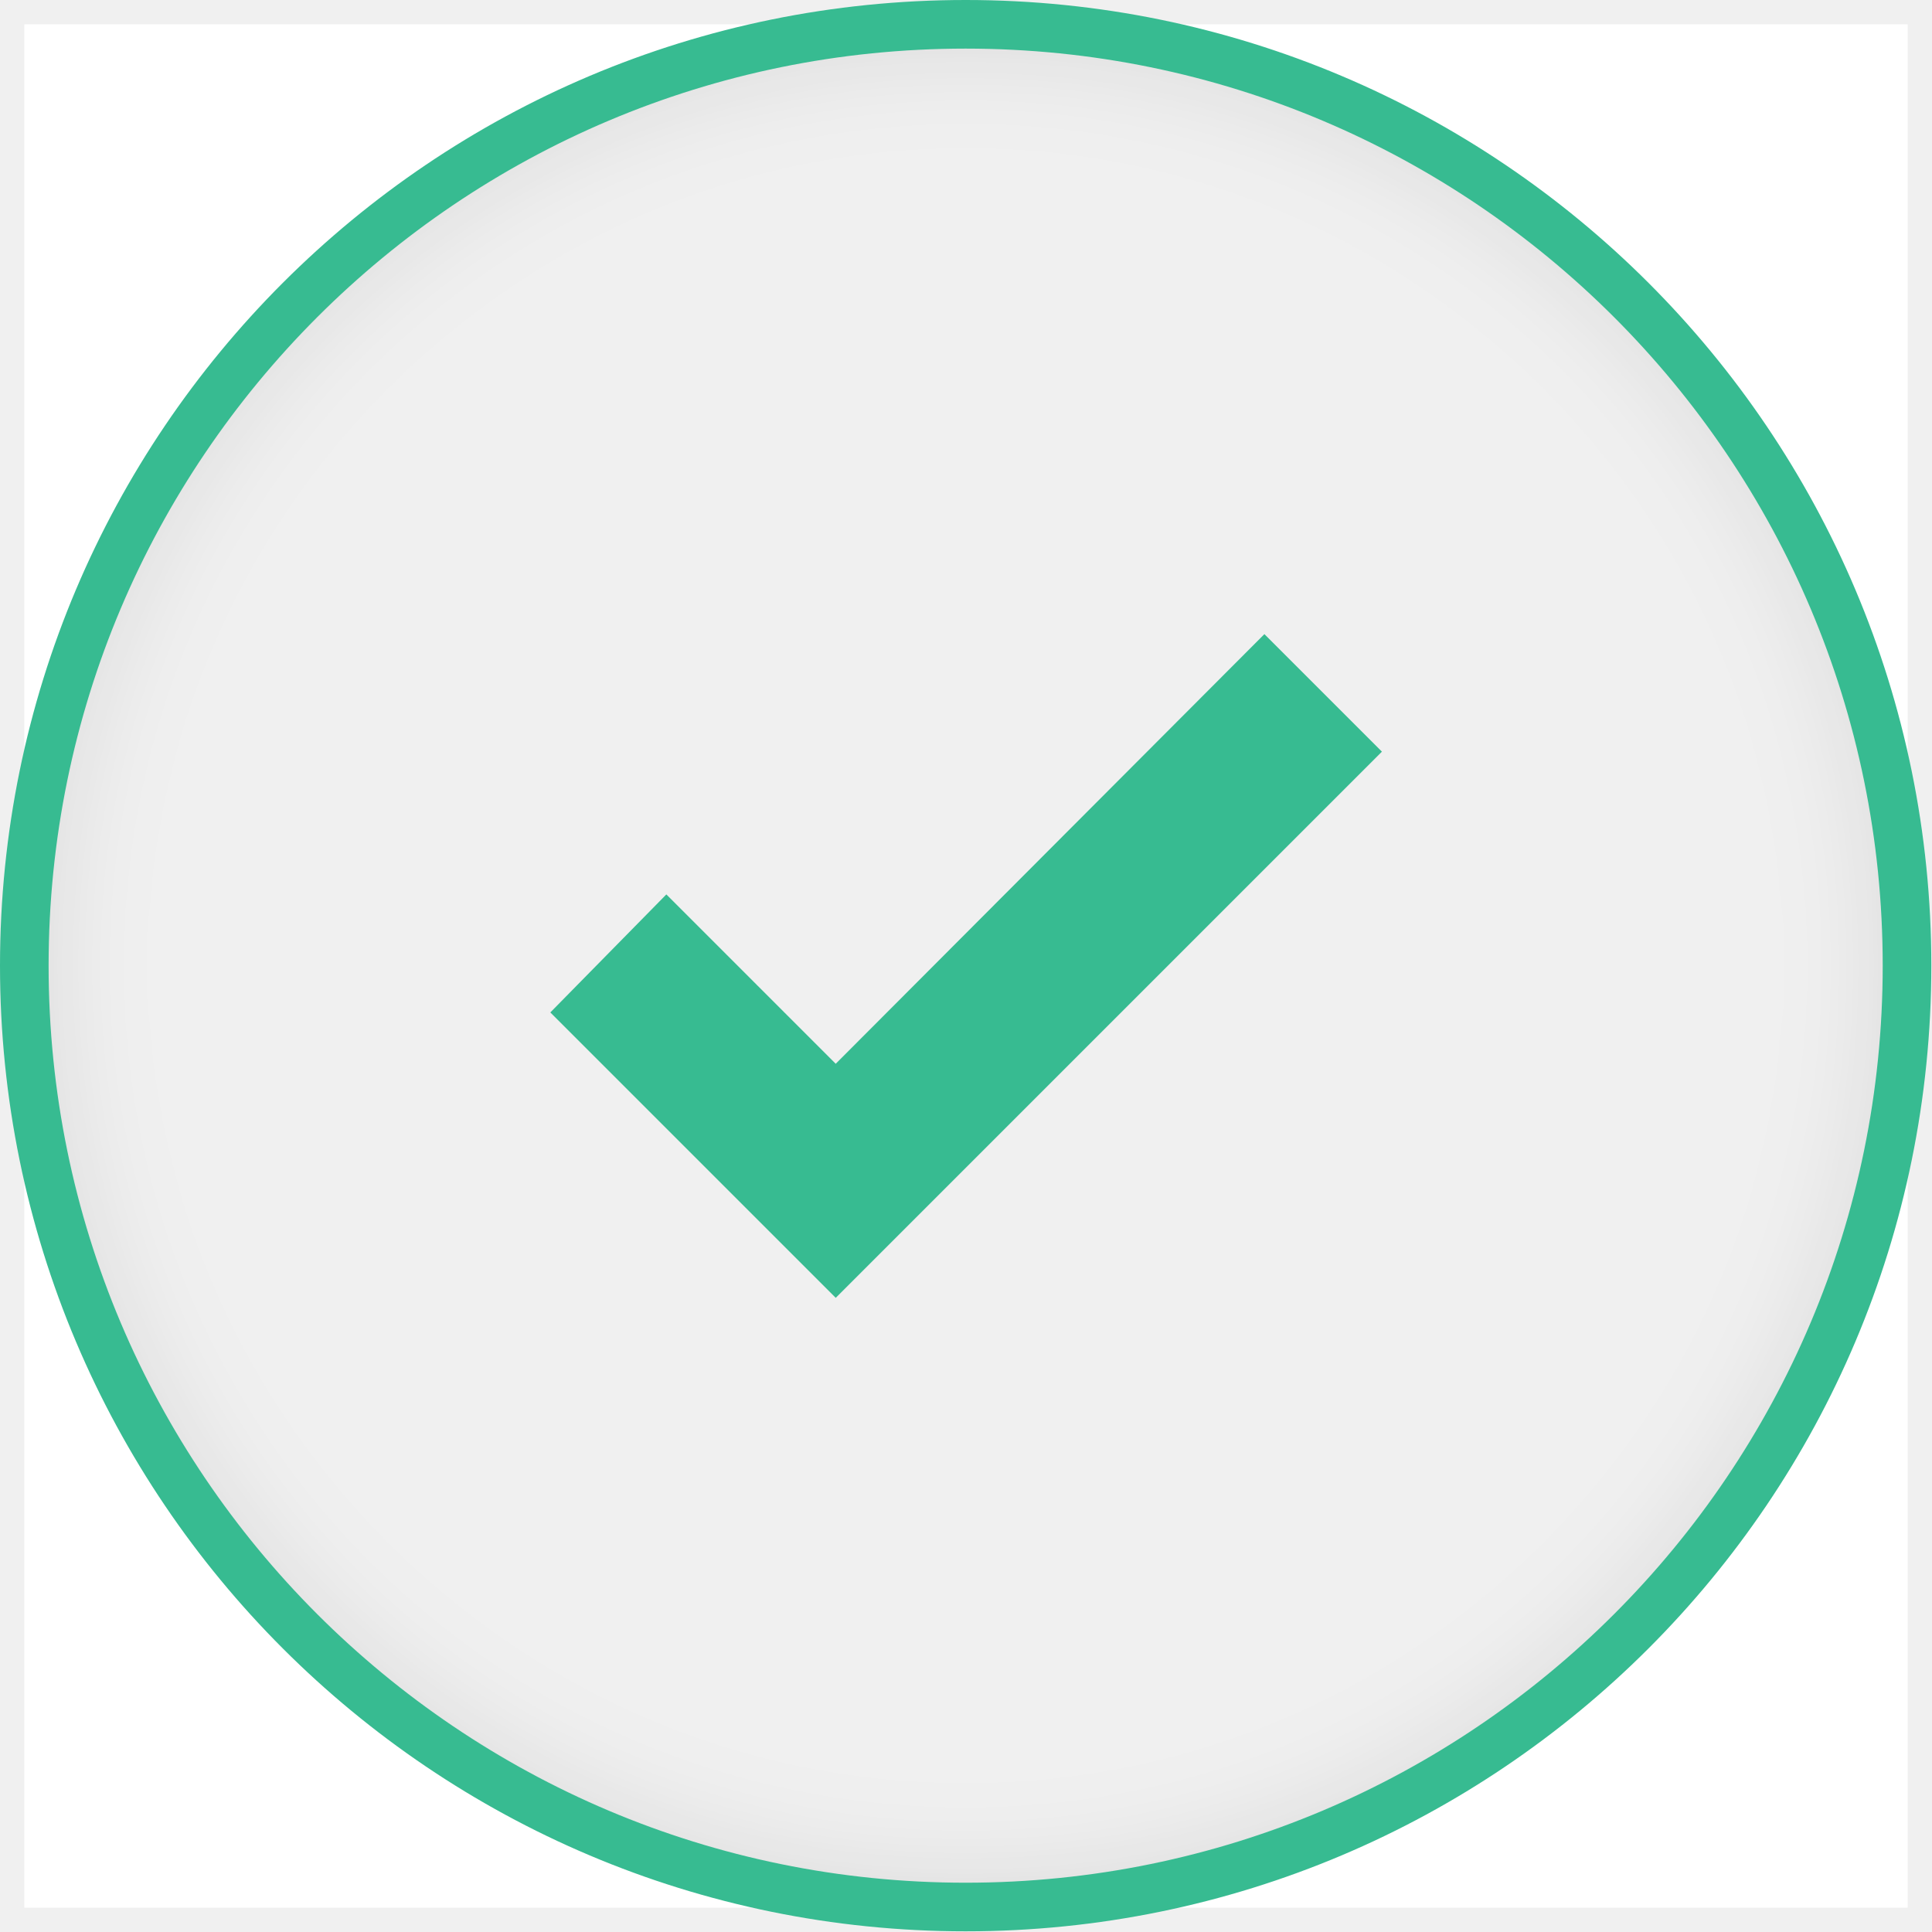
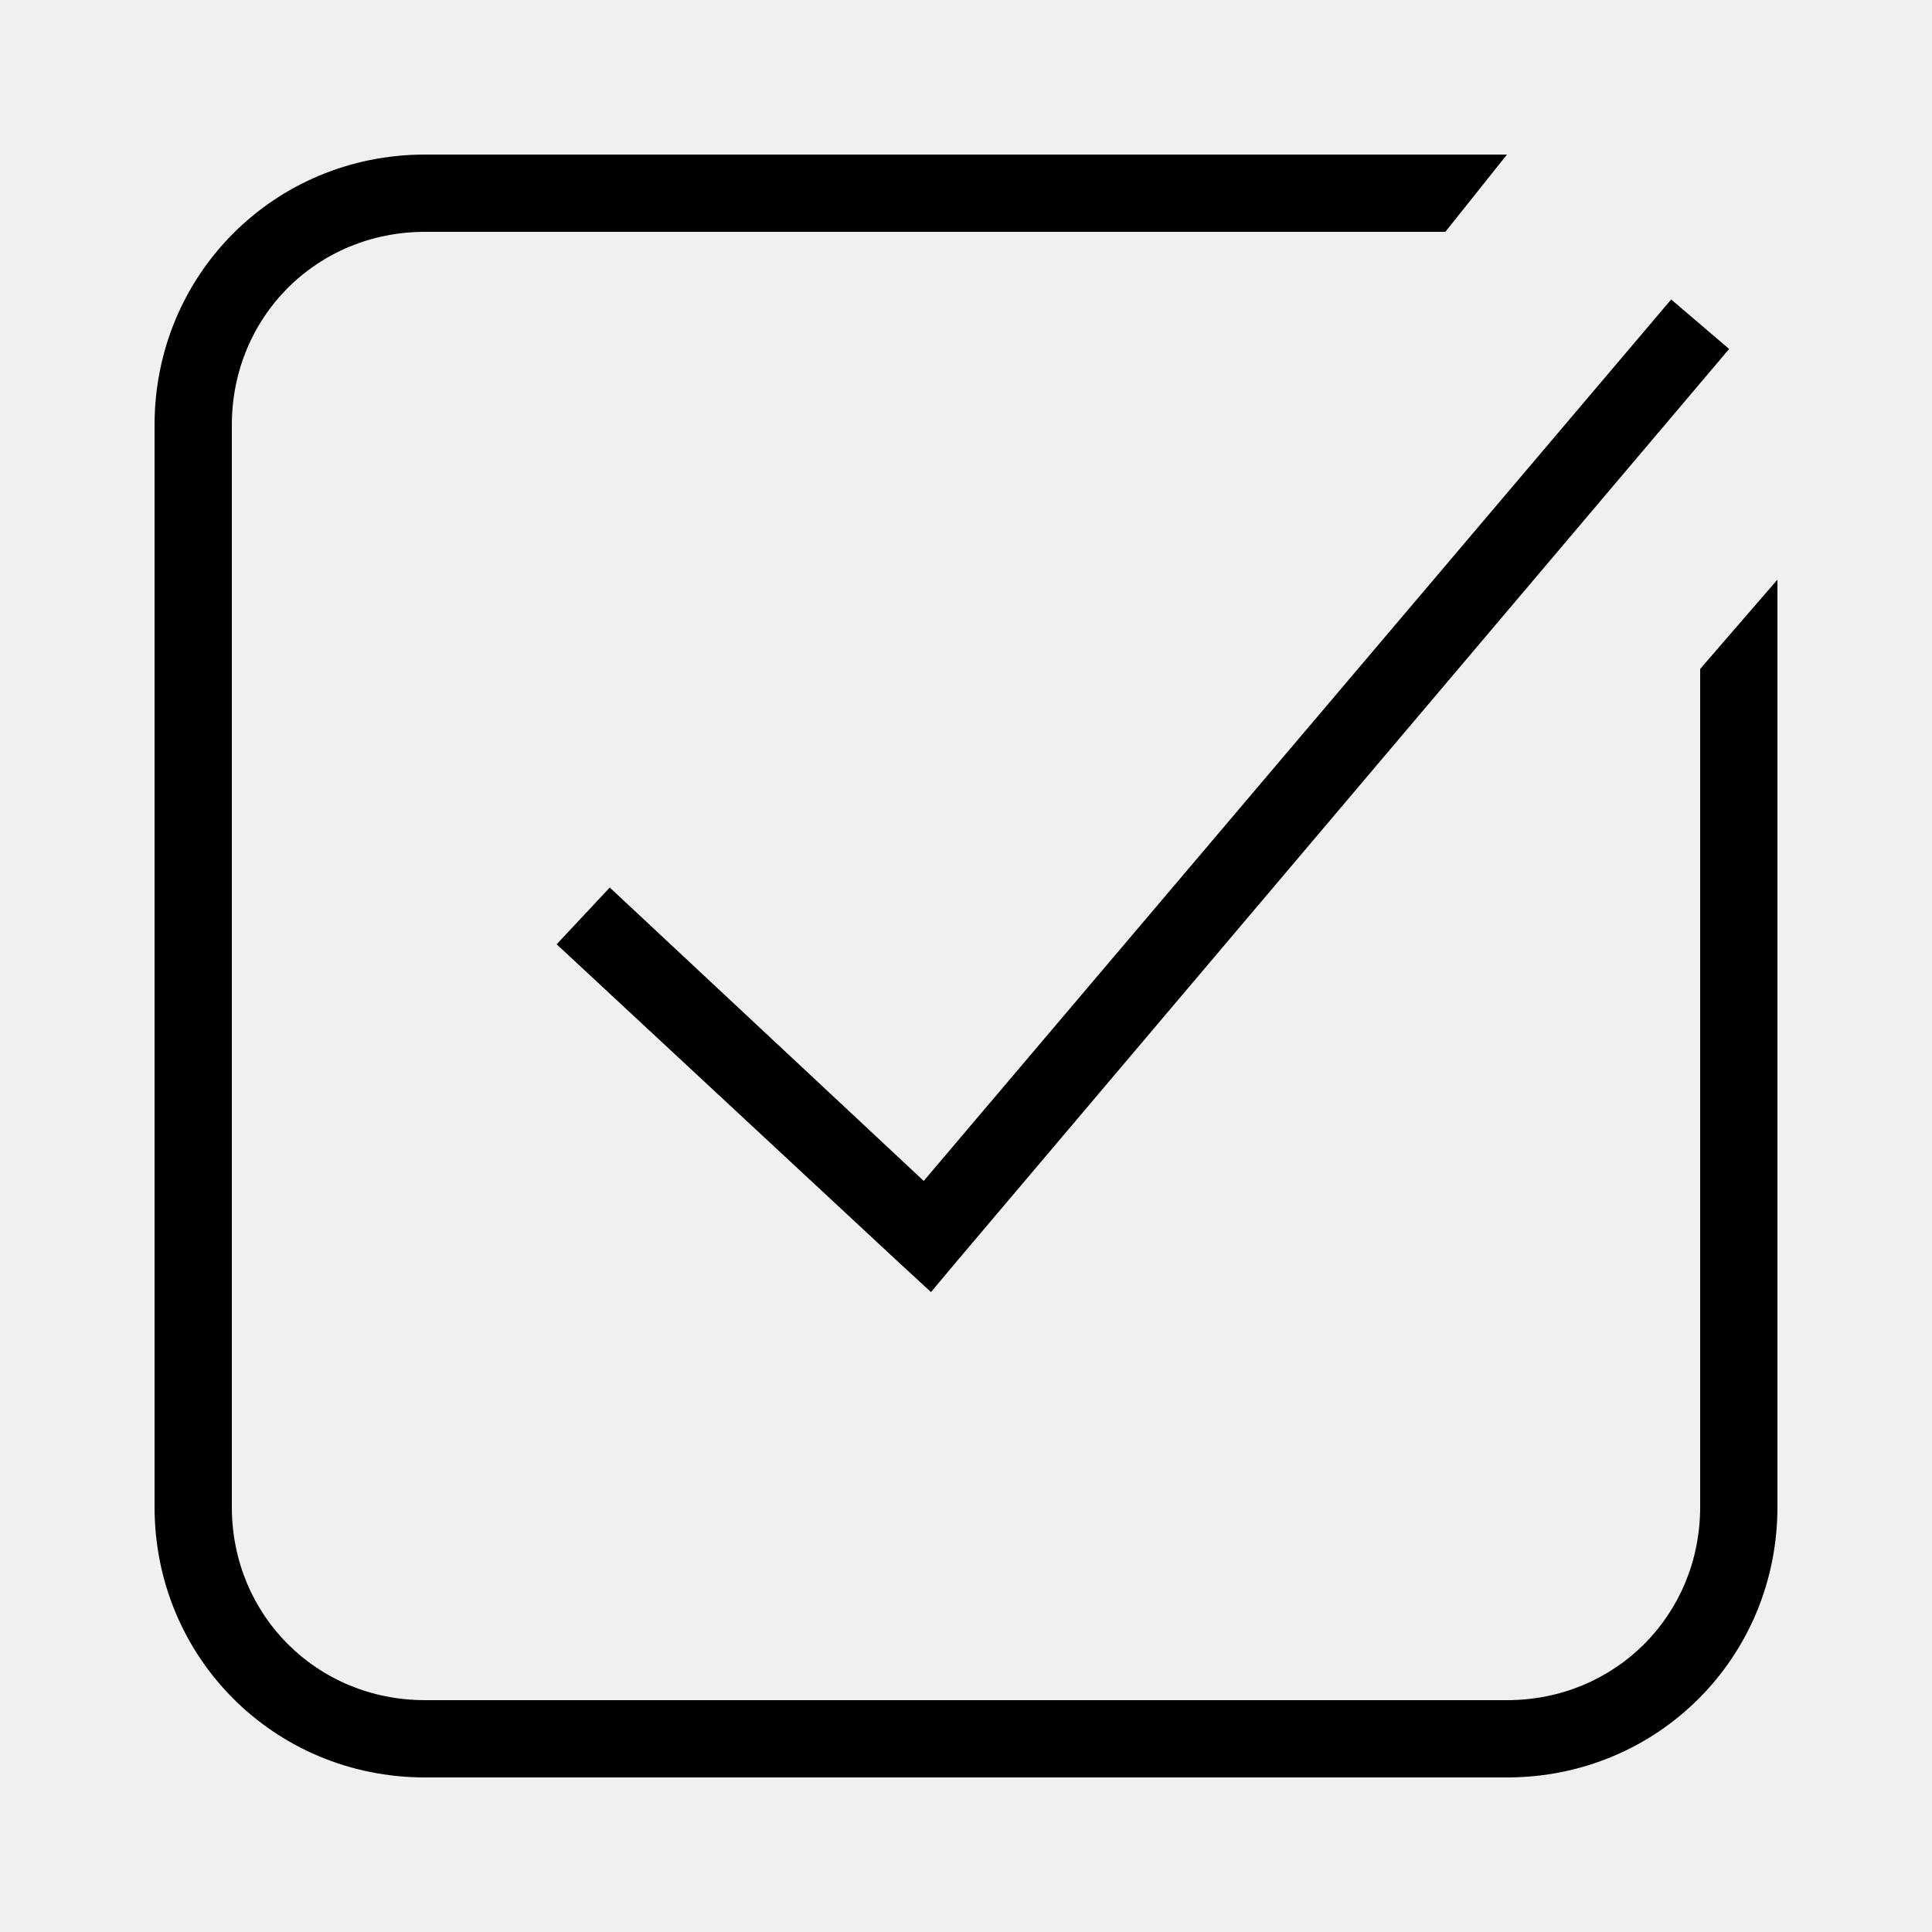
- <svg xmlns="http://www.w3.org/2000/svg" xmlns:xlink="http://www.w3.org/1999/xlink" width="159px" height="159px" viewBox="0 0 159 159" version="1.1">
-   <defs>
-     <circle id="path-1" cx="77.472" cy="77.472" r="77.472" />
-     <filter x="-4.5%" y="-4.5%" width="109.0%" height="109.0%" filterUnits="objectBoundingBox" id="filter-2">
-       <feGaussianBlur stdDeviation="5" in="SourceAlpha" result="shadowBlurInner1" />
-       <feOffset dx="0" dy="0" in="shadowBlurInner1" result="shadowOffsetInner1" />
-       <feComposite in="shadowOffsetInner1" in2="SourceAlpha" operator="arithmetic" k2="-1" k3="1" result="shadowInnerInner1" />
-       <feColorMatrix values="0 0 0 0 0   0 0 0 0 0   0 0 0 0 0  0 0 0 0.13 0" type="matrix" in="shadowInnerInner1" />
-     </filter>
-   </defs>
-   <g id="Page-1" stroke="none" stroke-width="1" fill="none" fill-rule="evenodd">
-     <g id="success3" transform="translate(-532, -283)">
-       <g id="check-confetti" transform="translate(534, 285)">
-         <path d="M155,0 L155,155 L77.5,155 L77.5,155 C120.302,155 155,120.302 155,77.5 C155,34.698 120.302,0 77.5,0 C34.698,0 0,34.698 0,77.5 C0,120.302 34.698,155 77.5,155 L0,155 L0,0 L155,0 Z" id="Combined-Shape" fill="#FFFFFF" />
-         <g id="check">
-           <g id="Mask">
-             <use fill="black" fill-opacity="1" filter="url(#filter-2)" xlink:href="#path-1" />
-             <use stroke="#37BB91" stroke-width="4" xlink:href="#path-1" />
-           </g>
-           <polygon id="î¢" stroke="#37BB91" stroke-width="7" fill="#37BB91" fill-rule="nonzero" points="66.78 99.86 106.78 59.86 102.06 55.14 66.78 90.5 52.86 76.58 48.22 81.3" />
-         </g>
-       </g>
-     </g>
-   </g>
+ <svg xmlns="http://www.w3.org/2000/svg" viewBox="0 0 50 50" width="100px" height="100px">
+   <path d="M 11 4 C 7.102 4 4 7.102 4 11 L 4 39 C 4 42.898 7.102 46 11 46 L 39 46 C 42.898 46 46 42.898 46 39 L 46 15 L 44 17.312 L 44 39 C 44 41.801 41.801 44 39 44 L 11 44 C 8.199 44 6 41.801 6 39 L 6 11 C 6 8.199 8.199 6 11 6 L 37.406 6 L 39 4 Z M 43.25 7.75 L 23.906 30.562 L 15.781 22.969 L 14.406 24.438 L 23.312 32.719 L 24.094 33.438 L 24.75 32.656 L 44.75 9.031 Z" />
</svg>
